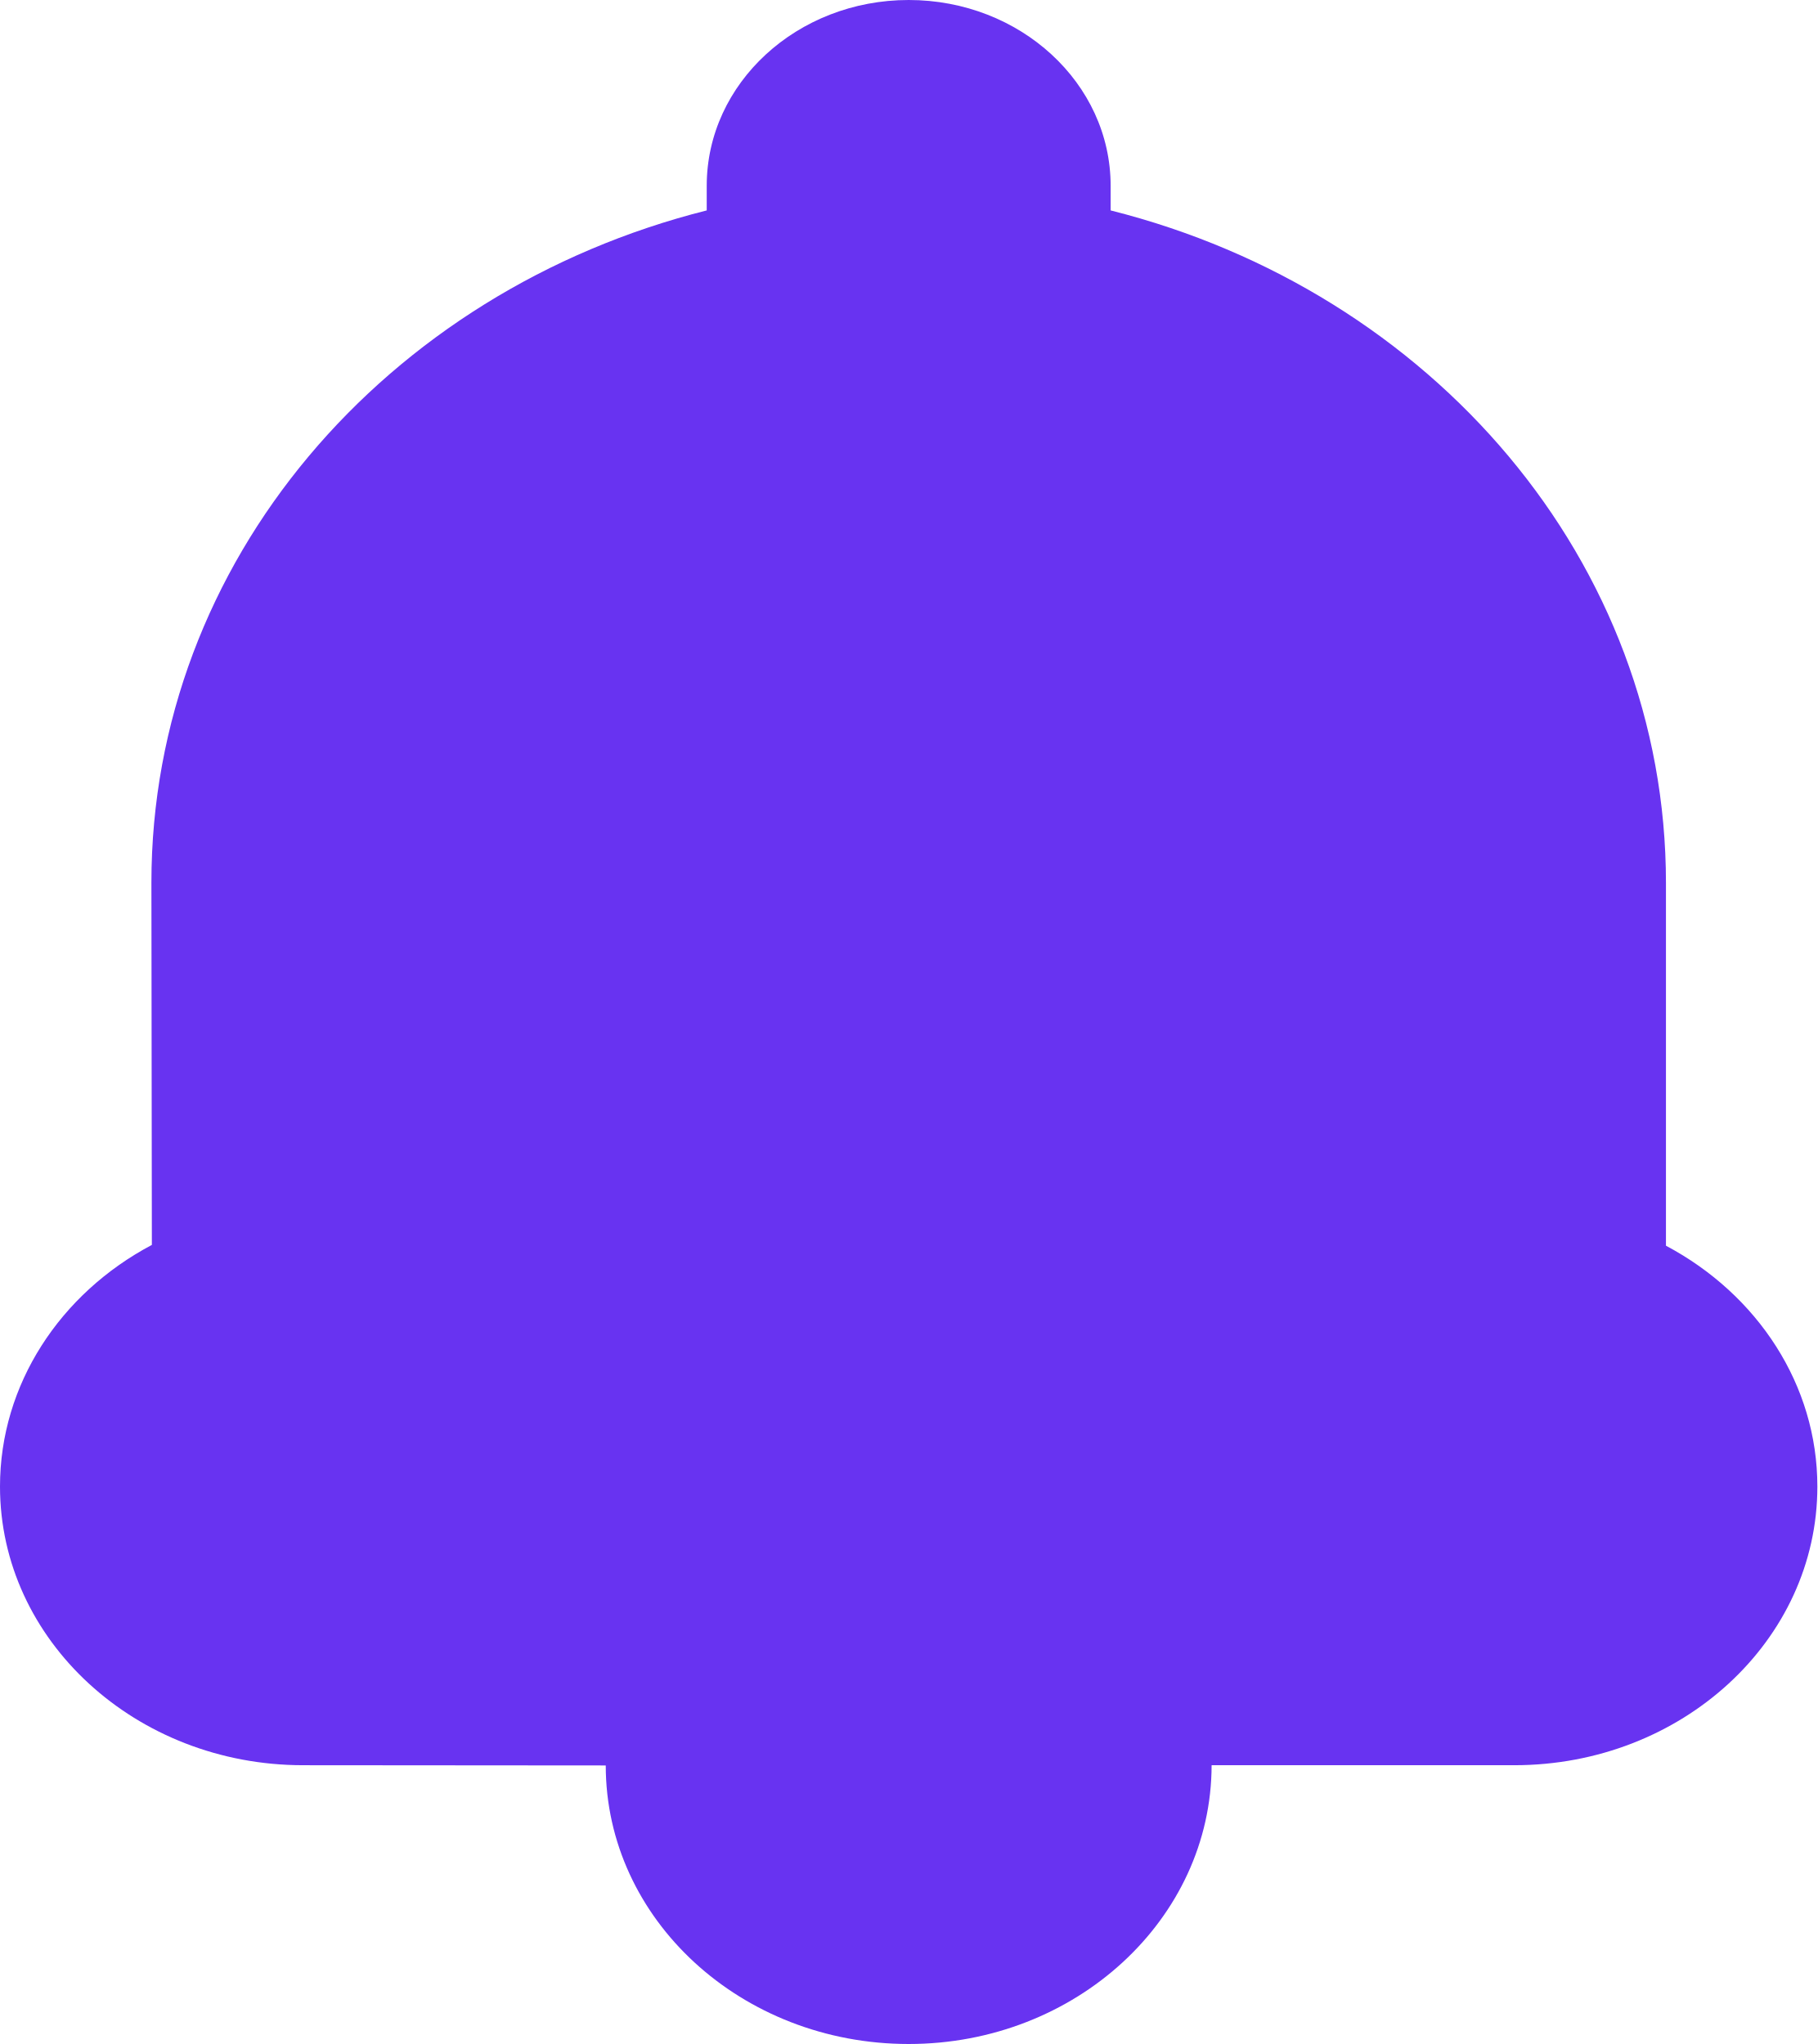
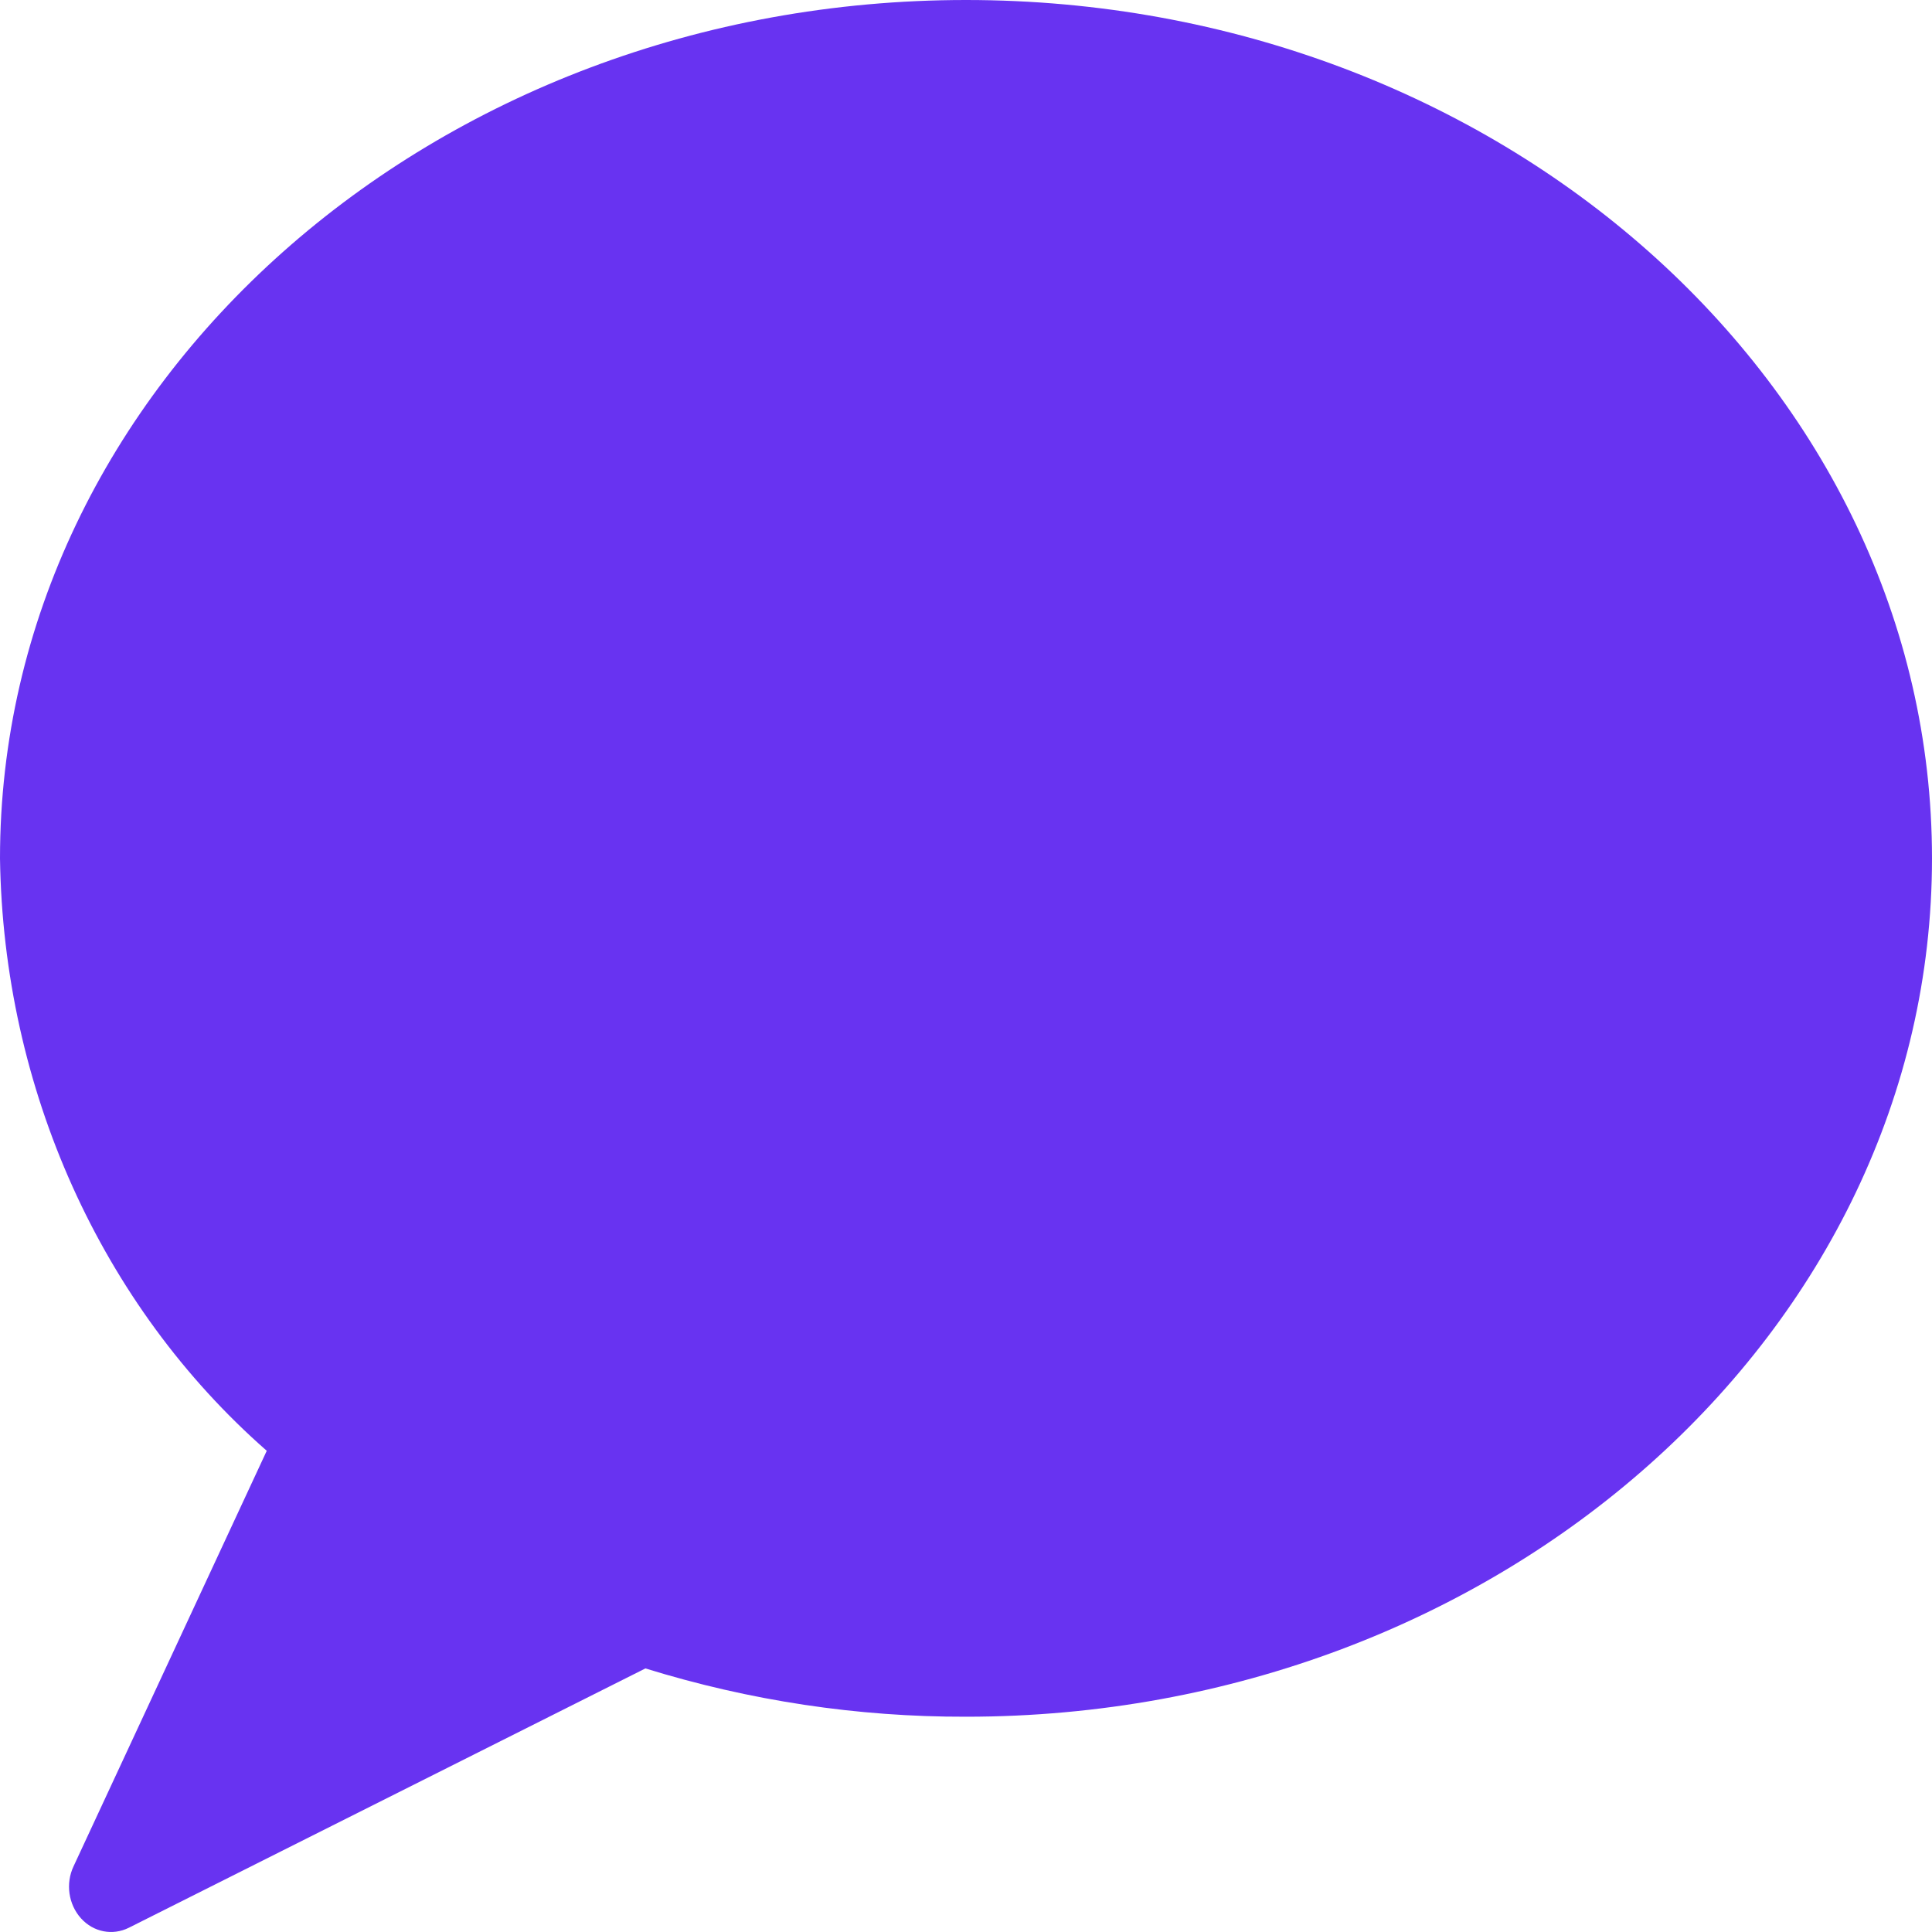
- <svg xmlns="http://www.w3.org/2000/svg" width="16px" height="18px" viewBox="0 0 16 18" version="1.1">
-   <g id="Mobile" stroke="none" stroke-width="1" fill="none" fill-rule="evenodd">
-     <g id="Inbox-(m):-Empty" transform="translate(-226, -746)" fill="#6833F1">
-       <g id="Group-21" transform="translate(0, 734)">
-         <g id="Group-19" transform="translate(38, 12)">
-           <path d="M190.669,15.545 C189.196,15.545 188,14.445 188,13.091 C188,12.192 188.529,11.391 189.337,10.963 C189.337,10.714 189.333,7.772 189.333,7.772 C189.333,4.944 191.395,2.564 194.222,1.853 L194.222,1.636 C194.222,0.733 195.018,0 196,0 C196.982,0 197.778,0.733 197.778,1.636 L197.778,1.853 C200.605,2.564 202.667,4.944 202.667,7.776 L202.667,10.97 C203.476,11.4 204,12.198 204,13.091 C204,14.447 202.806,15.545 201.331,15.545 L198.667,15.545 C198.665,16.901 197.469,18 196,18 C194.527,18 193.333,16.902 193.333,15.547 L190.669,15.545 Z" id="Combined-Shape" />
-         </g>
-       </g>
-     </g>
-   </g>
+ <svg xmlns="http://www.w3.org/2000/svg" width="14" height="14" viewBox="0 0 14 14" fill="none">
+   <path d="M7 0C3.14 0 0 2.79 0 6.22C0.024 7.889 0.732 9.46 1.933 10.513L0.533 13.524C0.474 13.649 0.496 13.8 0.587 13.901C0.677 14.001 0.816 14.028 0.934 13.969L4.677 12.09C5.432 12.324 6.214 12.442 7 12.44C10.86 12.44 14 9.65 14 6.22C14 2.789 10.86 0 7 0Z" fill="#6833F1" />
</svg>
